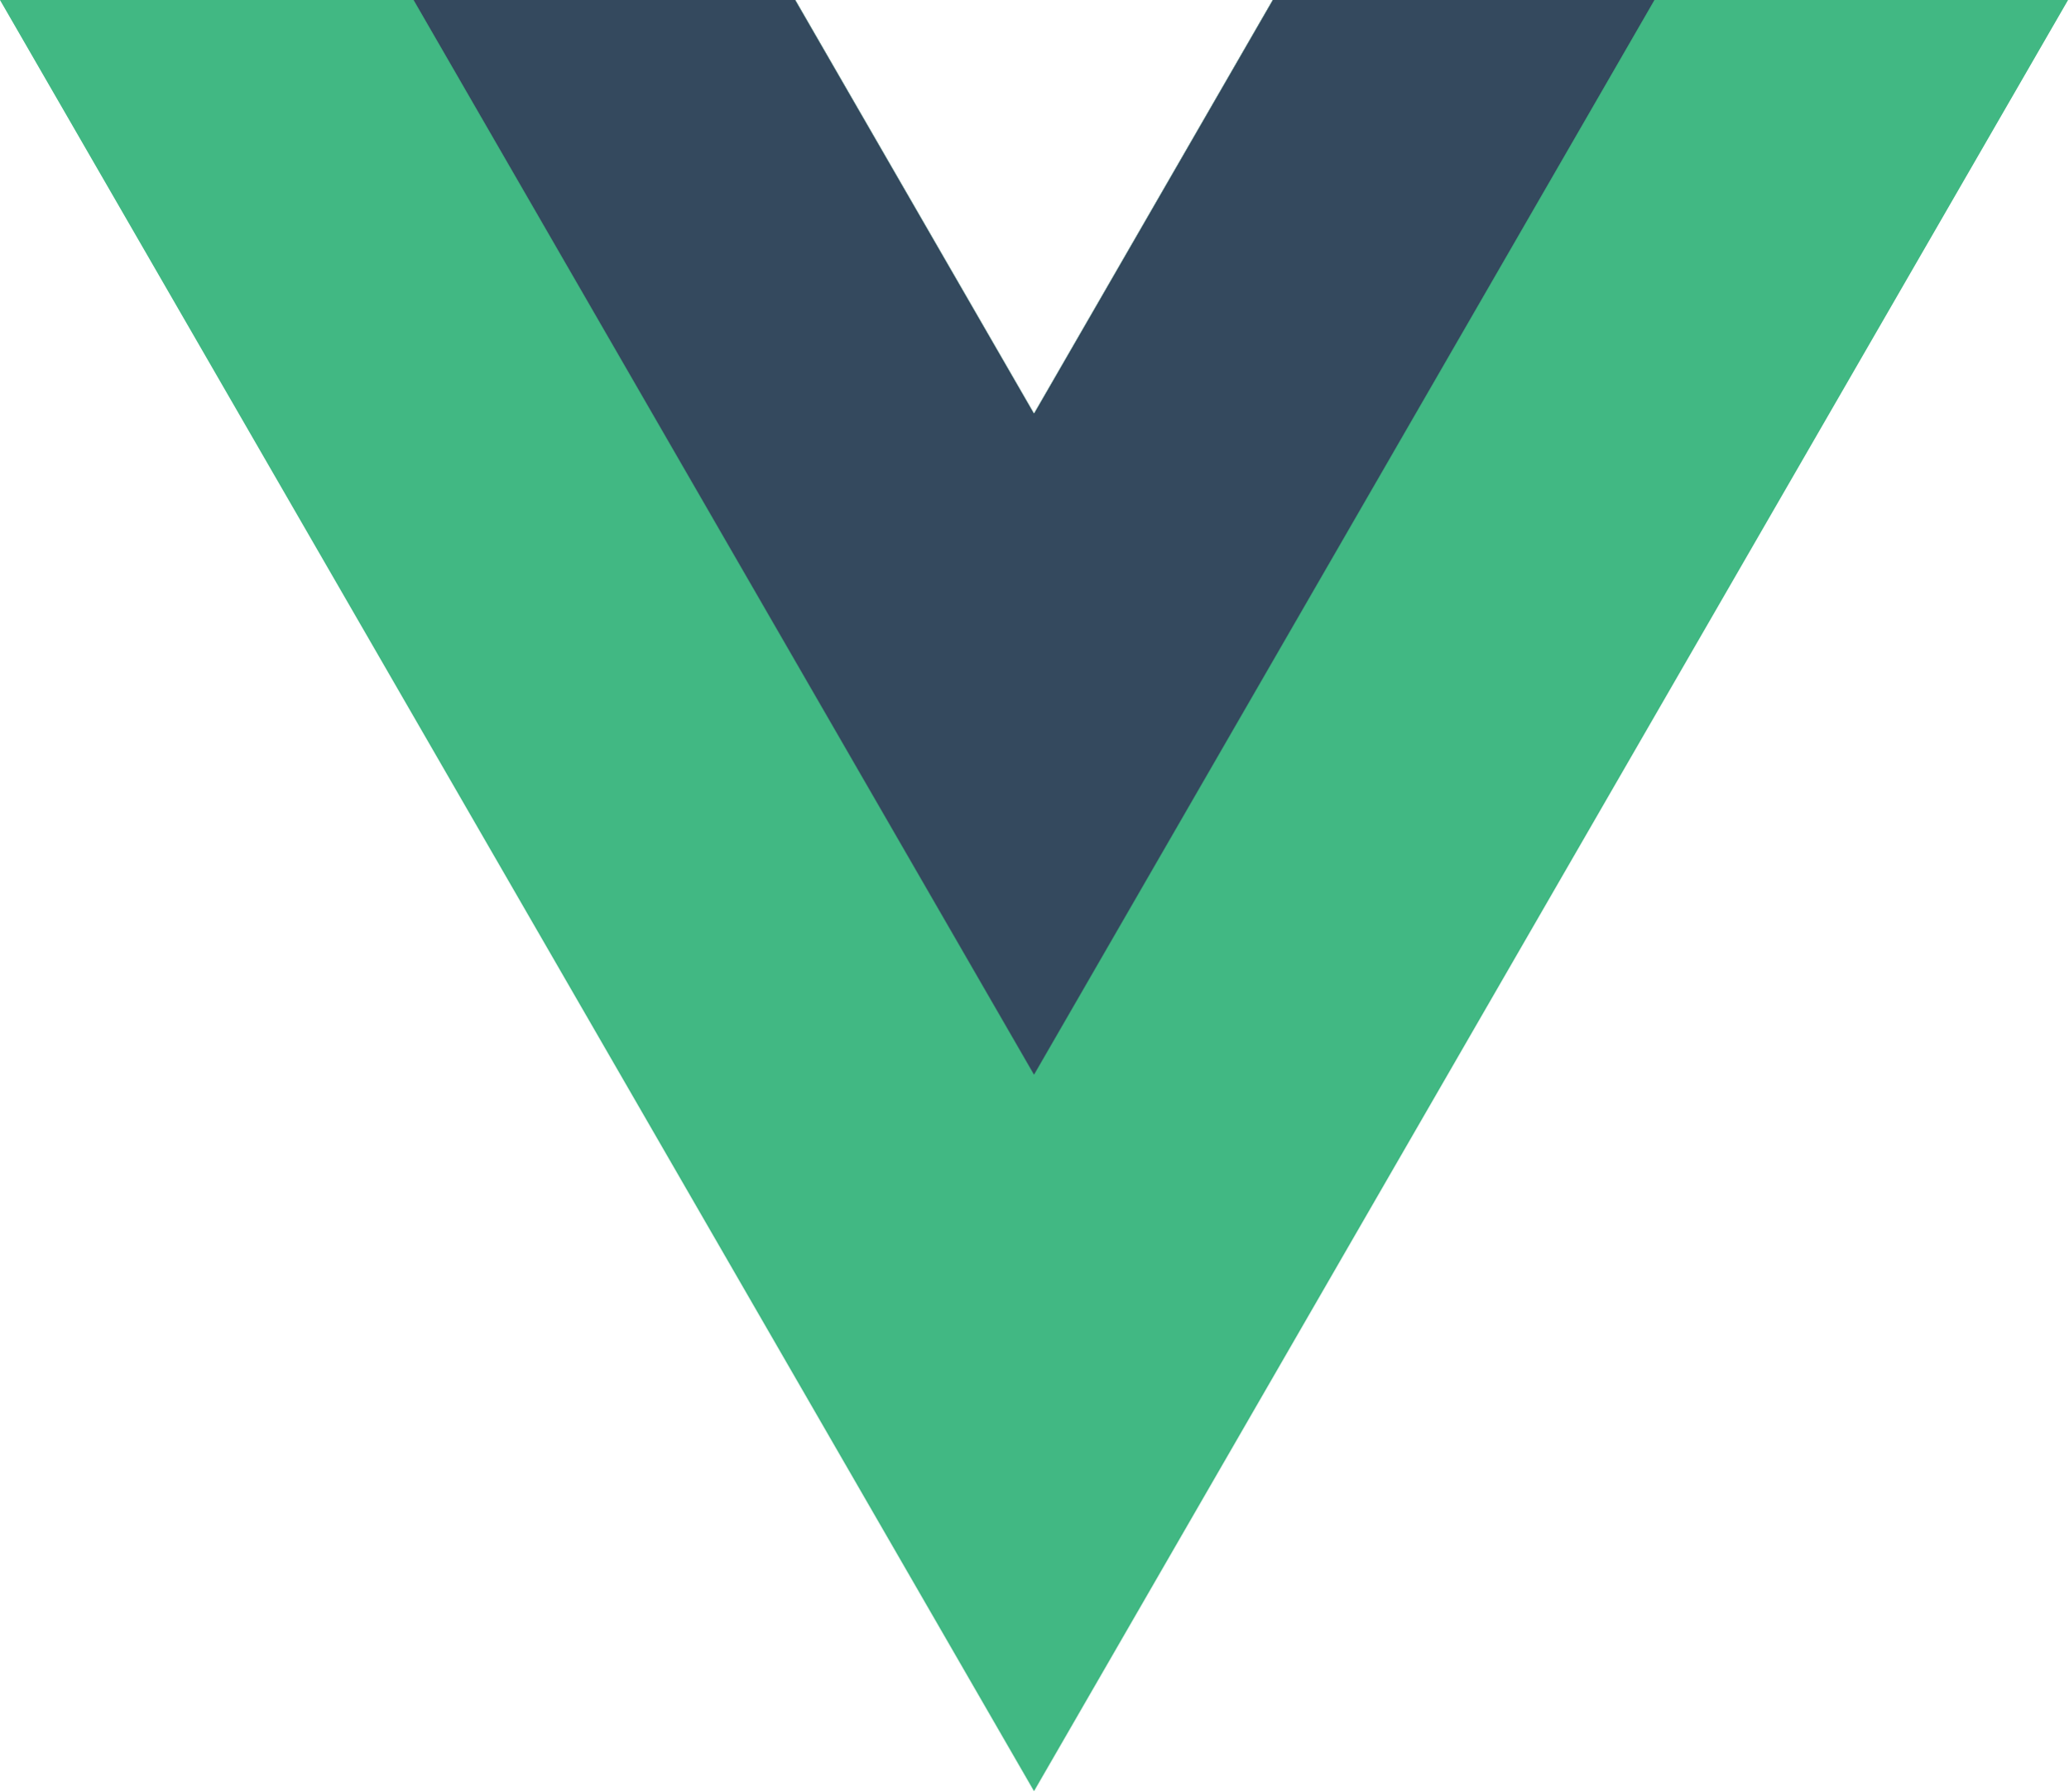
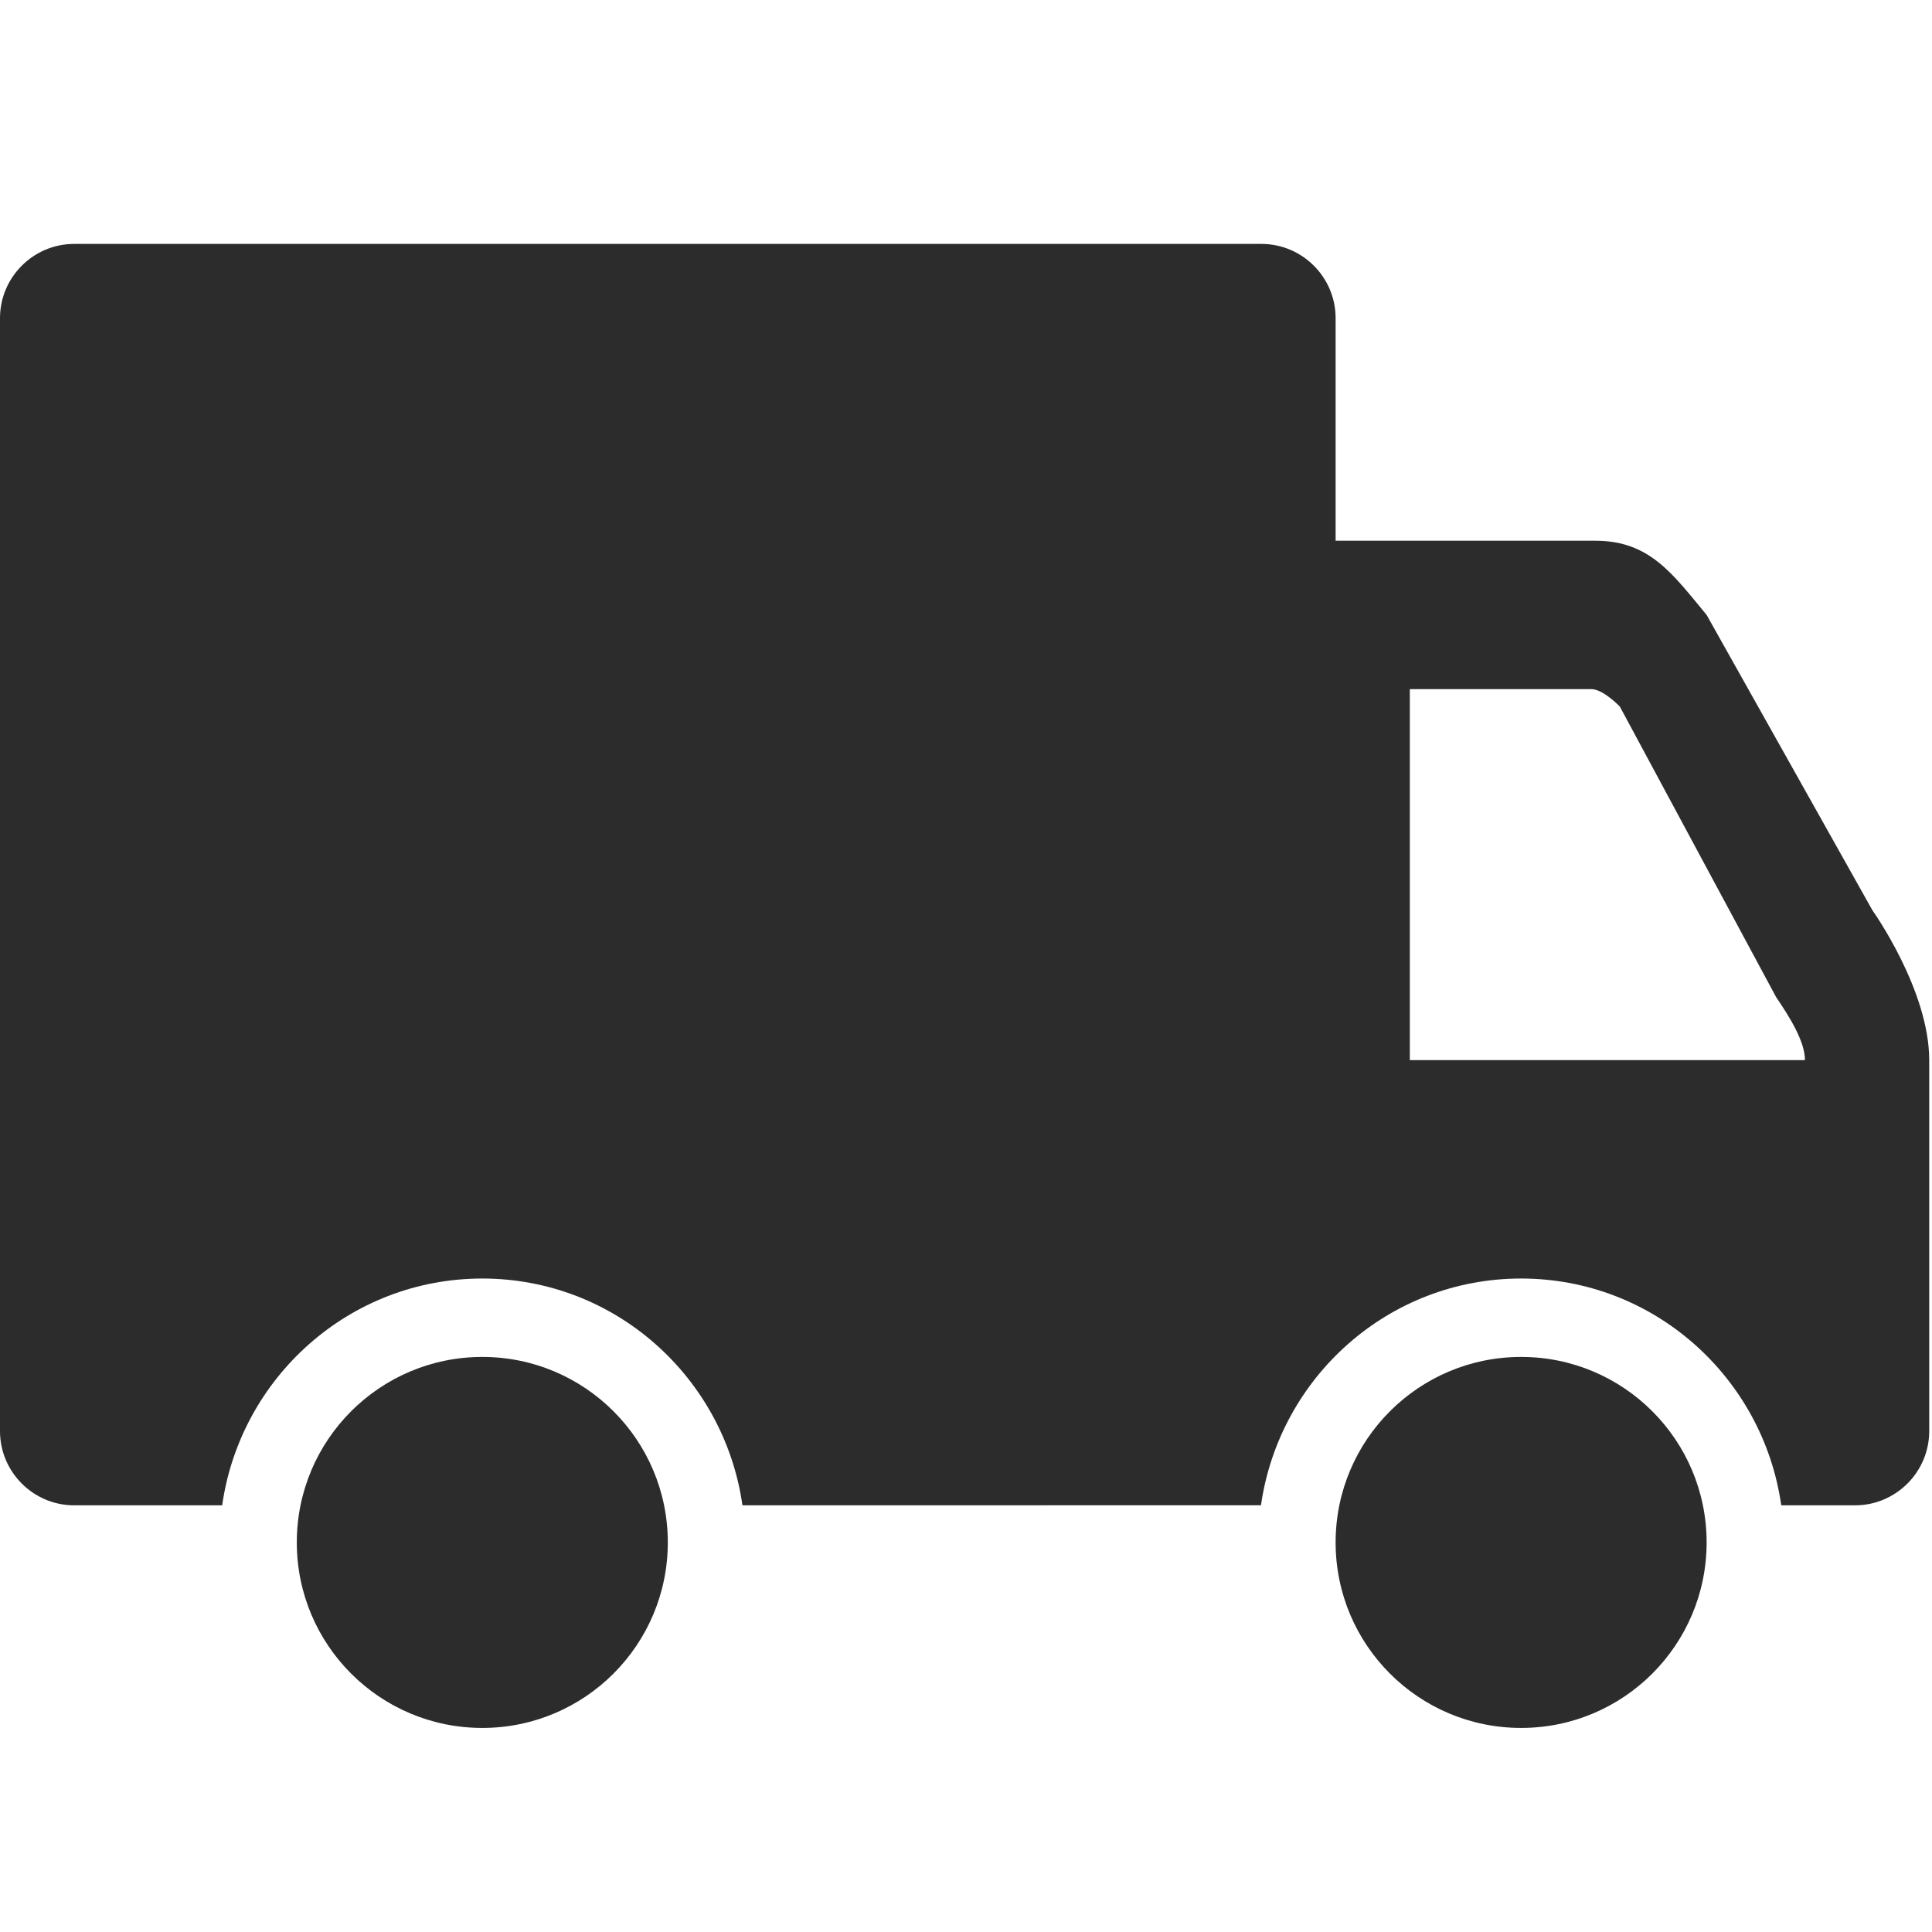
- <svg xmlns="http://www.w3.org/2000/svg" viewBox="0 0 261.76 226.69">
-   <path d="M161.096.001l-30.225 52.351L100.647.001H-.005l130.877 226.688L261.749.001z" fill="#41b883" />
-   <path d="M161.096.001l-30.225 52.351L100.647.001H52.346l78.526 136.01L209.398.001z" fill="#34495e" />
+ <svg xmlns="http://www.w3.org/2000/svg" t="1693040010371" class="icon" viewBox="0 0 1024 1024" version="1.1" p-id="4093" width="64" height="64">
+   <path d="M353.952 817.521c0 54.308-44.012 98.319-98.319 98.319-54.308 0-98.321-44.012-98.321-98.319s44.012-98.319 98.321-98.319C309.94 719.2 353.952 763.212 353.952 817.521zM904.544 817.521c0 54.308-44.012 98.319-98.319 98.319-54.308 0-98.319-44.012-98.319-98.319s44.012-98.319 98.319-98.319C860.532 719.2 904.544 763.212 904.544 817.521zM992.419 482.465l-87.875-156.545c-17.972-21.661-30.109-39.328-58.991-39.328L707.904 286.592l0-117.984c0-21.661-17.667-39.328-39.328-39.328l-629.248 0C17.667 129.28 0 146.947 0 168.608L0 758.528c0 21.661 17.667 39.328 39.328 39.328l78.424 0c9.644-67.75 67.483-120.21 137.88-120.21s128.237 52.46 137.88 120.21l274.831-0.04c9.678-67.747 67.519-120.17 137.88-120.17 70.397 0 128.237 52.46 137.88 120.21l39.096 0c21.661 0 39.328-17.667 39.328-39.328 0 0 0-159.384 0-196.64C1022.528 524.632 992.419 482.465 992.419 482.465zM747.232 561.888 747.232 365.248l96.207 0c6.336 0 15.133 9.293 15.133 9.293l82.801 153.934c7.334 10.792 15.287 23.581 15.287 33.413L747.232 561.888z" fill="#2c2c2c" p-id="4094" />
</svg>
